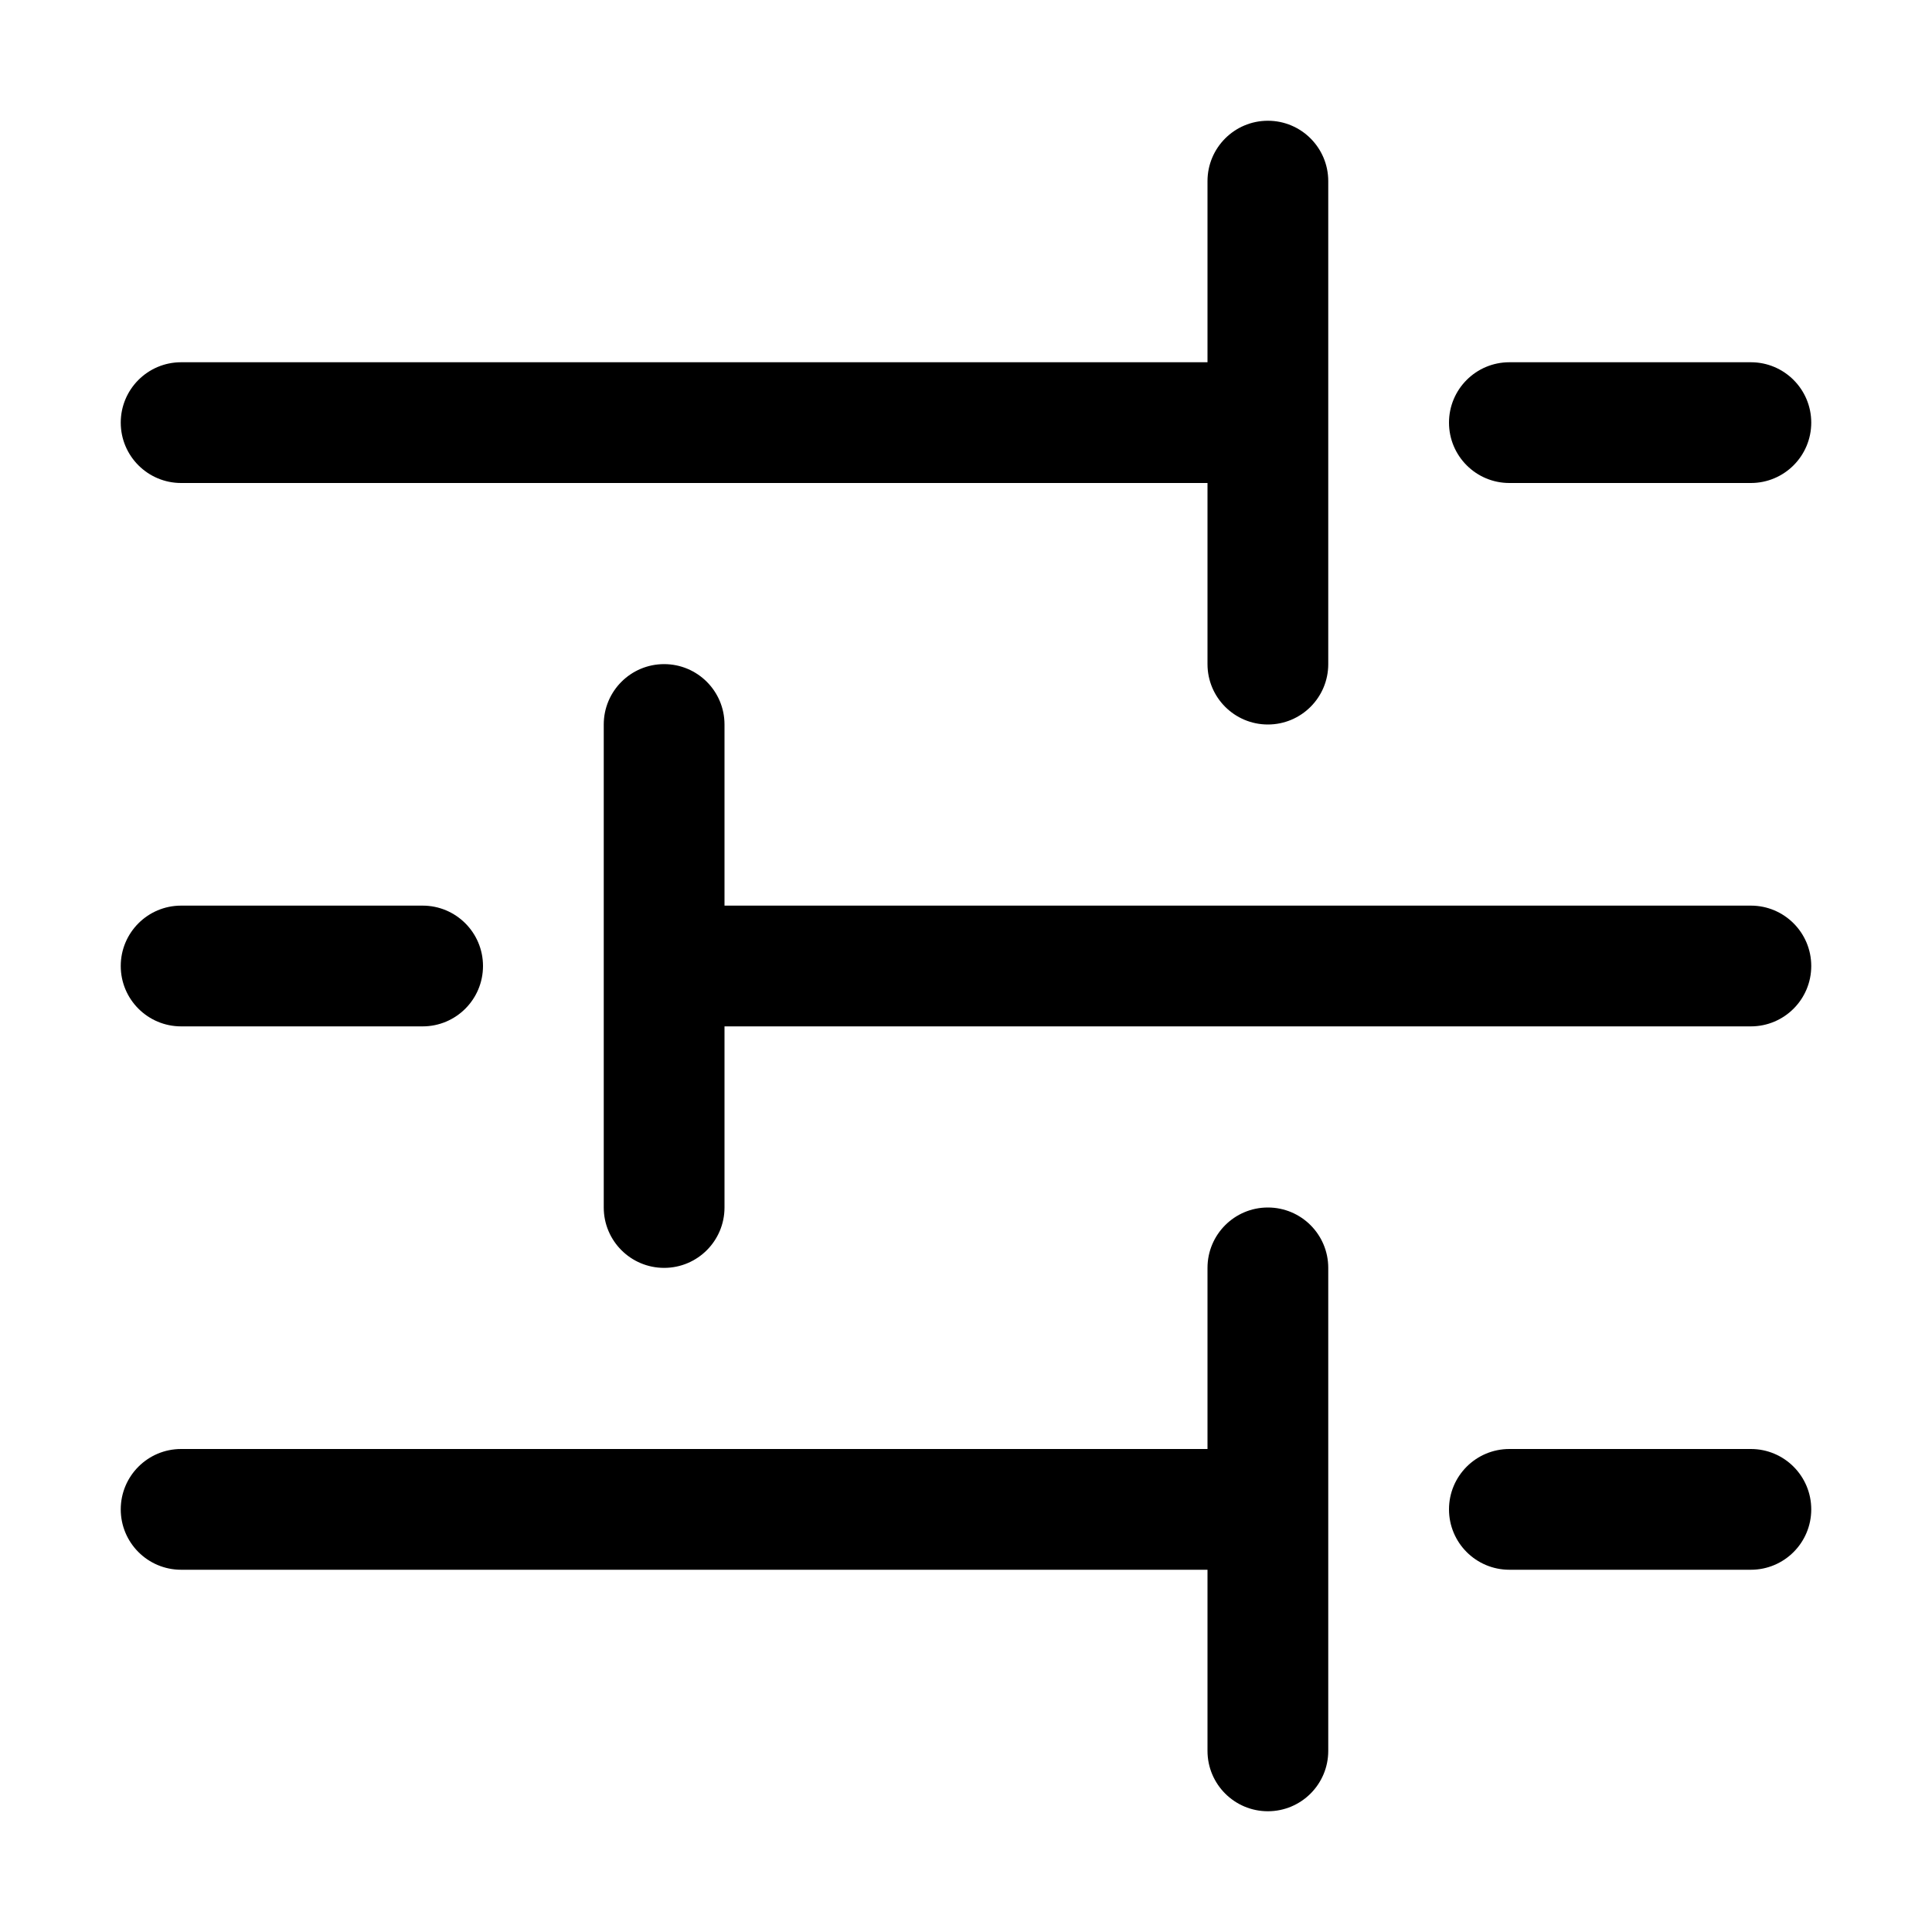
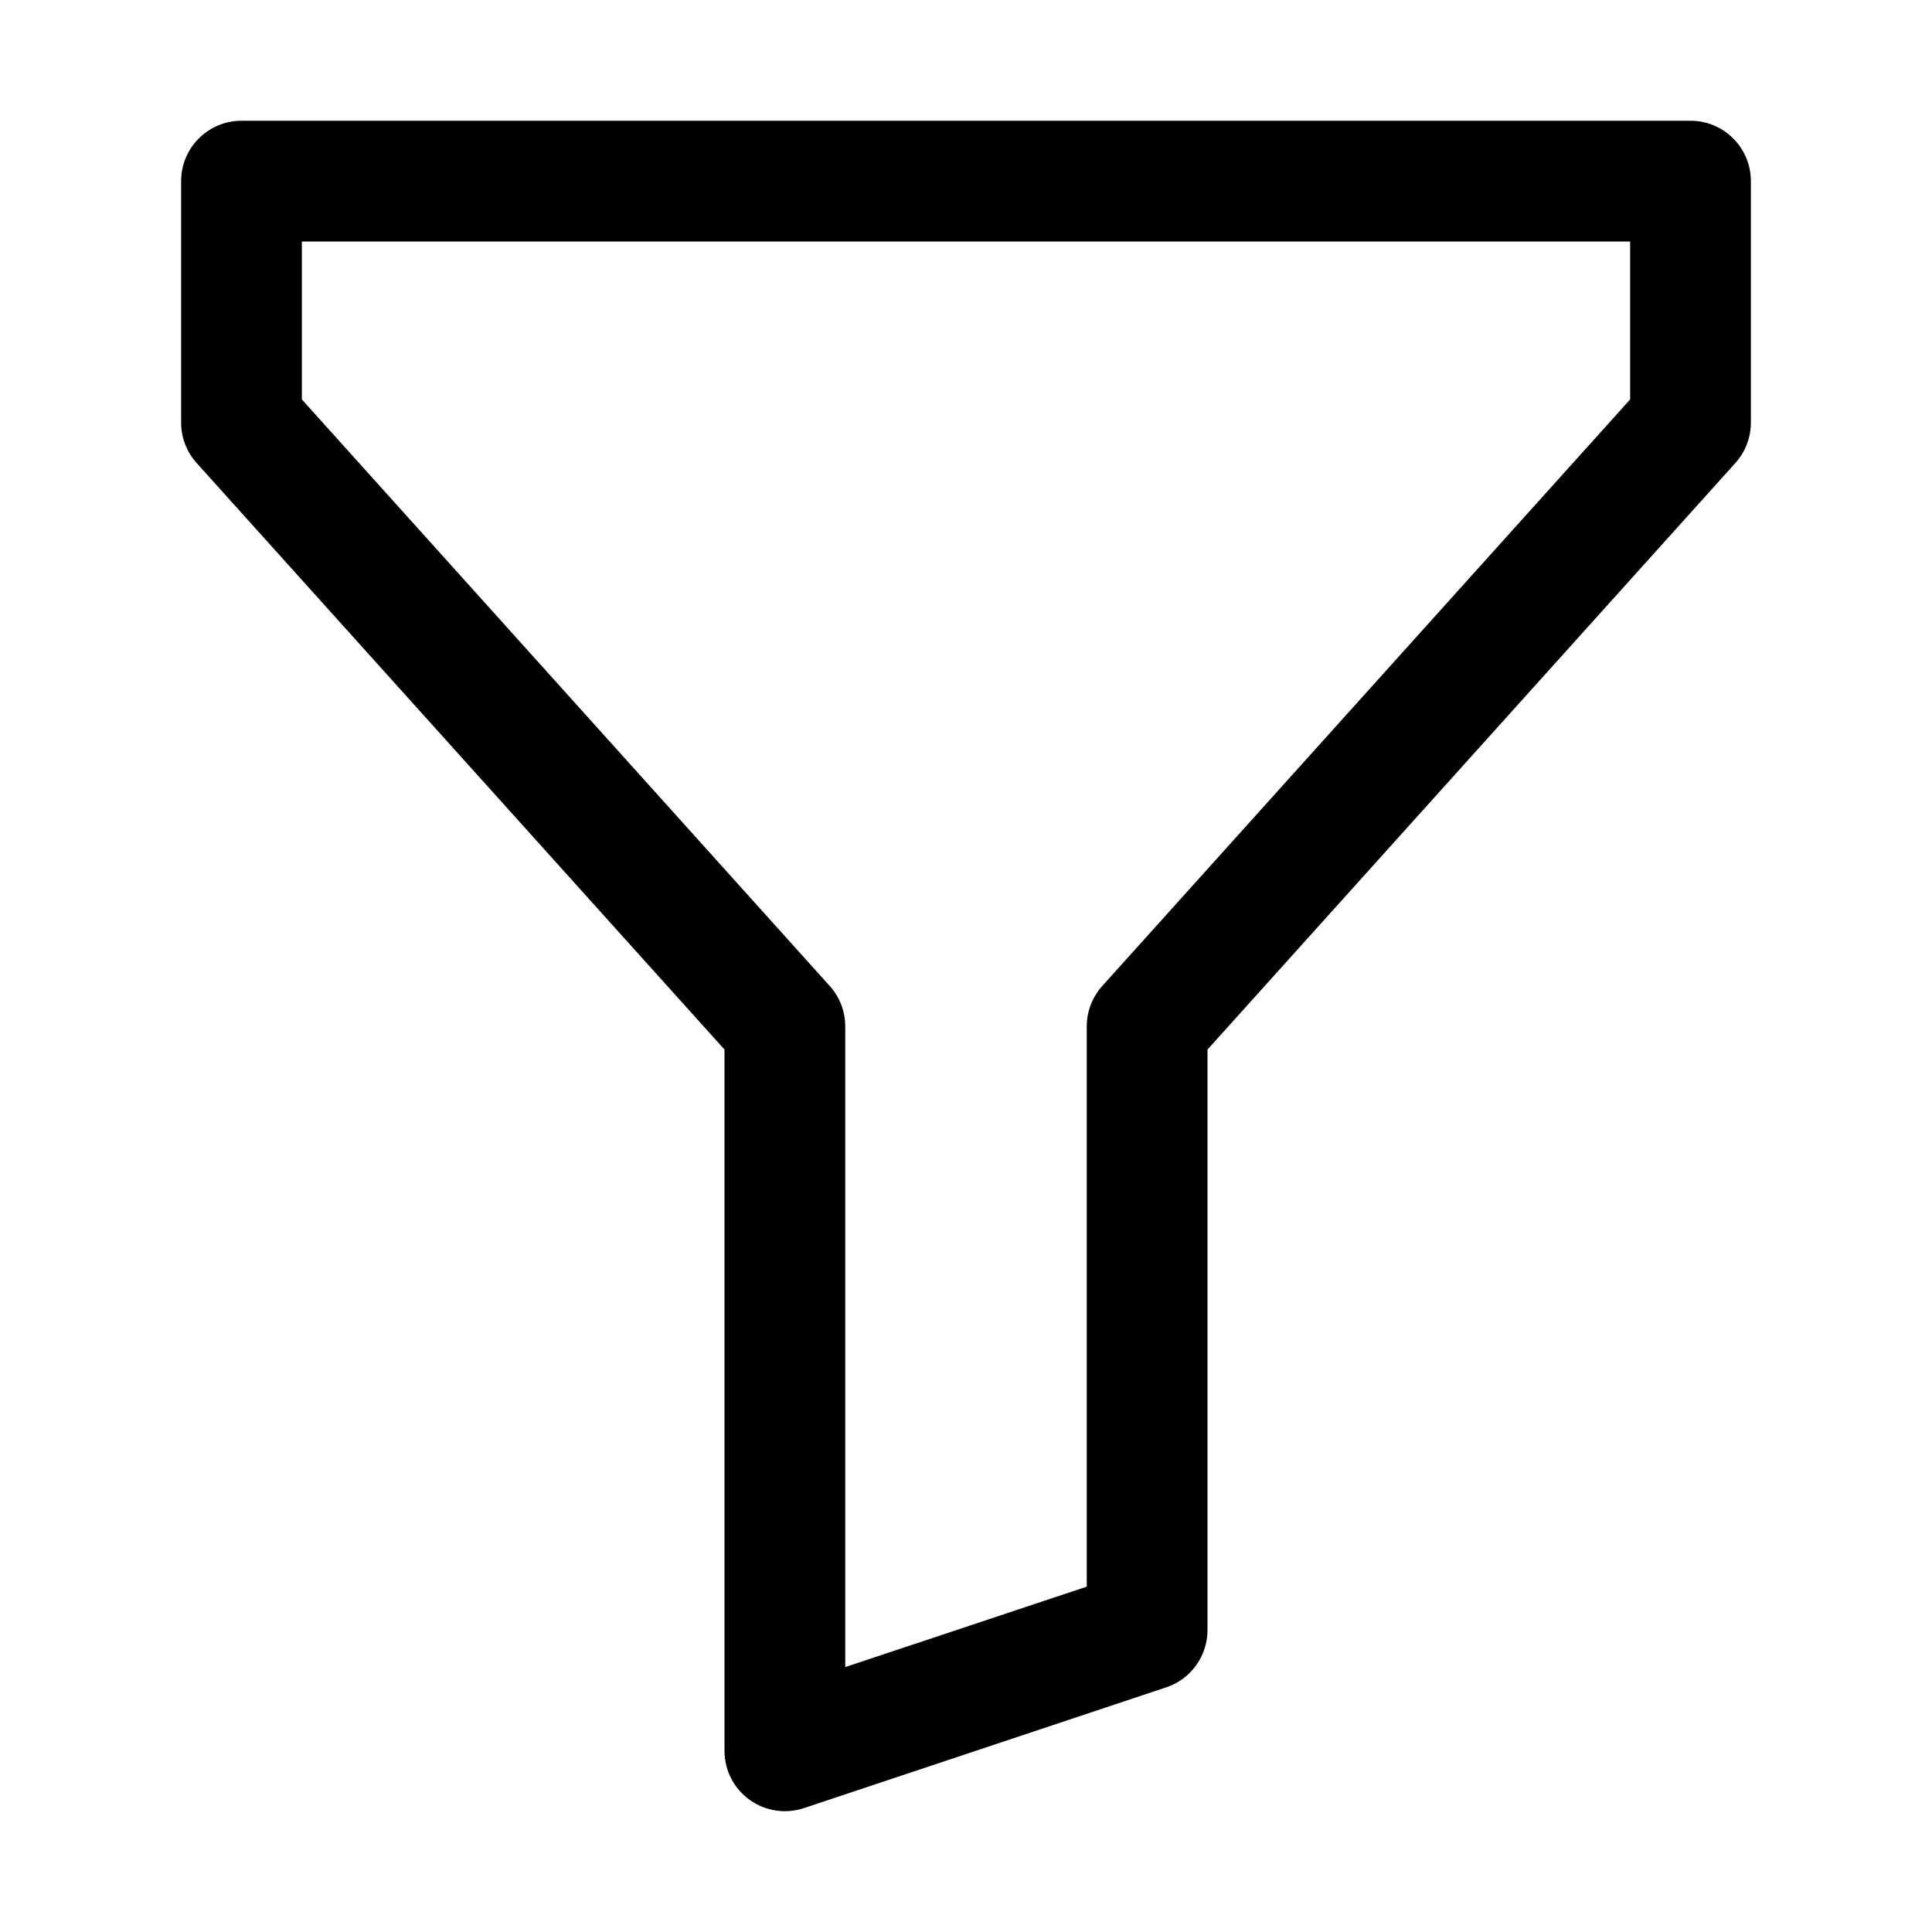
- <svg xmlns="http://www.w3.org/2000/svg" width="16" height="16" fill="currentColor" class="bi bi-sliders2">
-   <path fill-rule="evenodd" d="M10.5 1a.5.5 0 0 1 .5.5v4a.5.5 0 0 1-1 0V4H1.5a.5.5 0 0 1 0-1H10V1.5a.5.5 0 0 1 .5-.5M12 3.5a.5.5 0 0 1 .5-.5h2a.5.5 0 0 1 0 1h-2a.5.5 0 0 1-.5-.5m-6.5 2A.5.5 0 0 1 6 6v1.5h8.5a.5.5 0 0 1 0 1H6V10a.5.5 0 0 1-1 0V6a.5.5 0 0 1 .5-.5M1 8a.5.5 0 0 1 .5-.5h2a.5.5 0 0 1 0 1h-2A.5.5 0 0 1 1 8m9.5 2a.5.5 0 0 1 .5.5v4a.5.5 0 0 1-1 0V13H1.5a.5.5 0 0 1 0-1H10v-1.5a.5.5 0 0 1 .5-.5m1.5 2.5a.5.5 0 0 1 .5-.5h2a.5.5 0 0 1 0 1h-2a.5.5 0 0 1-.5-.5" />
+ <svg xmlns="http://www.w3.org/2000/svg" width="16" height="16" fill="currentColor" class="bi bi-funnel" viewBox="0 0 16 16">
+   <path d="M1.5 1.5A.5.5 0 0 1 2 1h12a.5.5 0 0 1 .5.5v2a.5.5 0 0 1-.128.334L10 8.692V13.5a.5.5 0 0 1-.342.474l-3 1A.5.5 0 0 1 6 14.5V8.692L1.628 3.834A.5.5 0 0 1 1.5 3.5zm1 .5v1.308l4.372 4.858A.5.5 0 0 1 7 8.5v5.306l2-.666V8.5a.5.5 0 0 1 .128-.334L13.5 3.308V2z" />
</svg>
